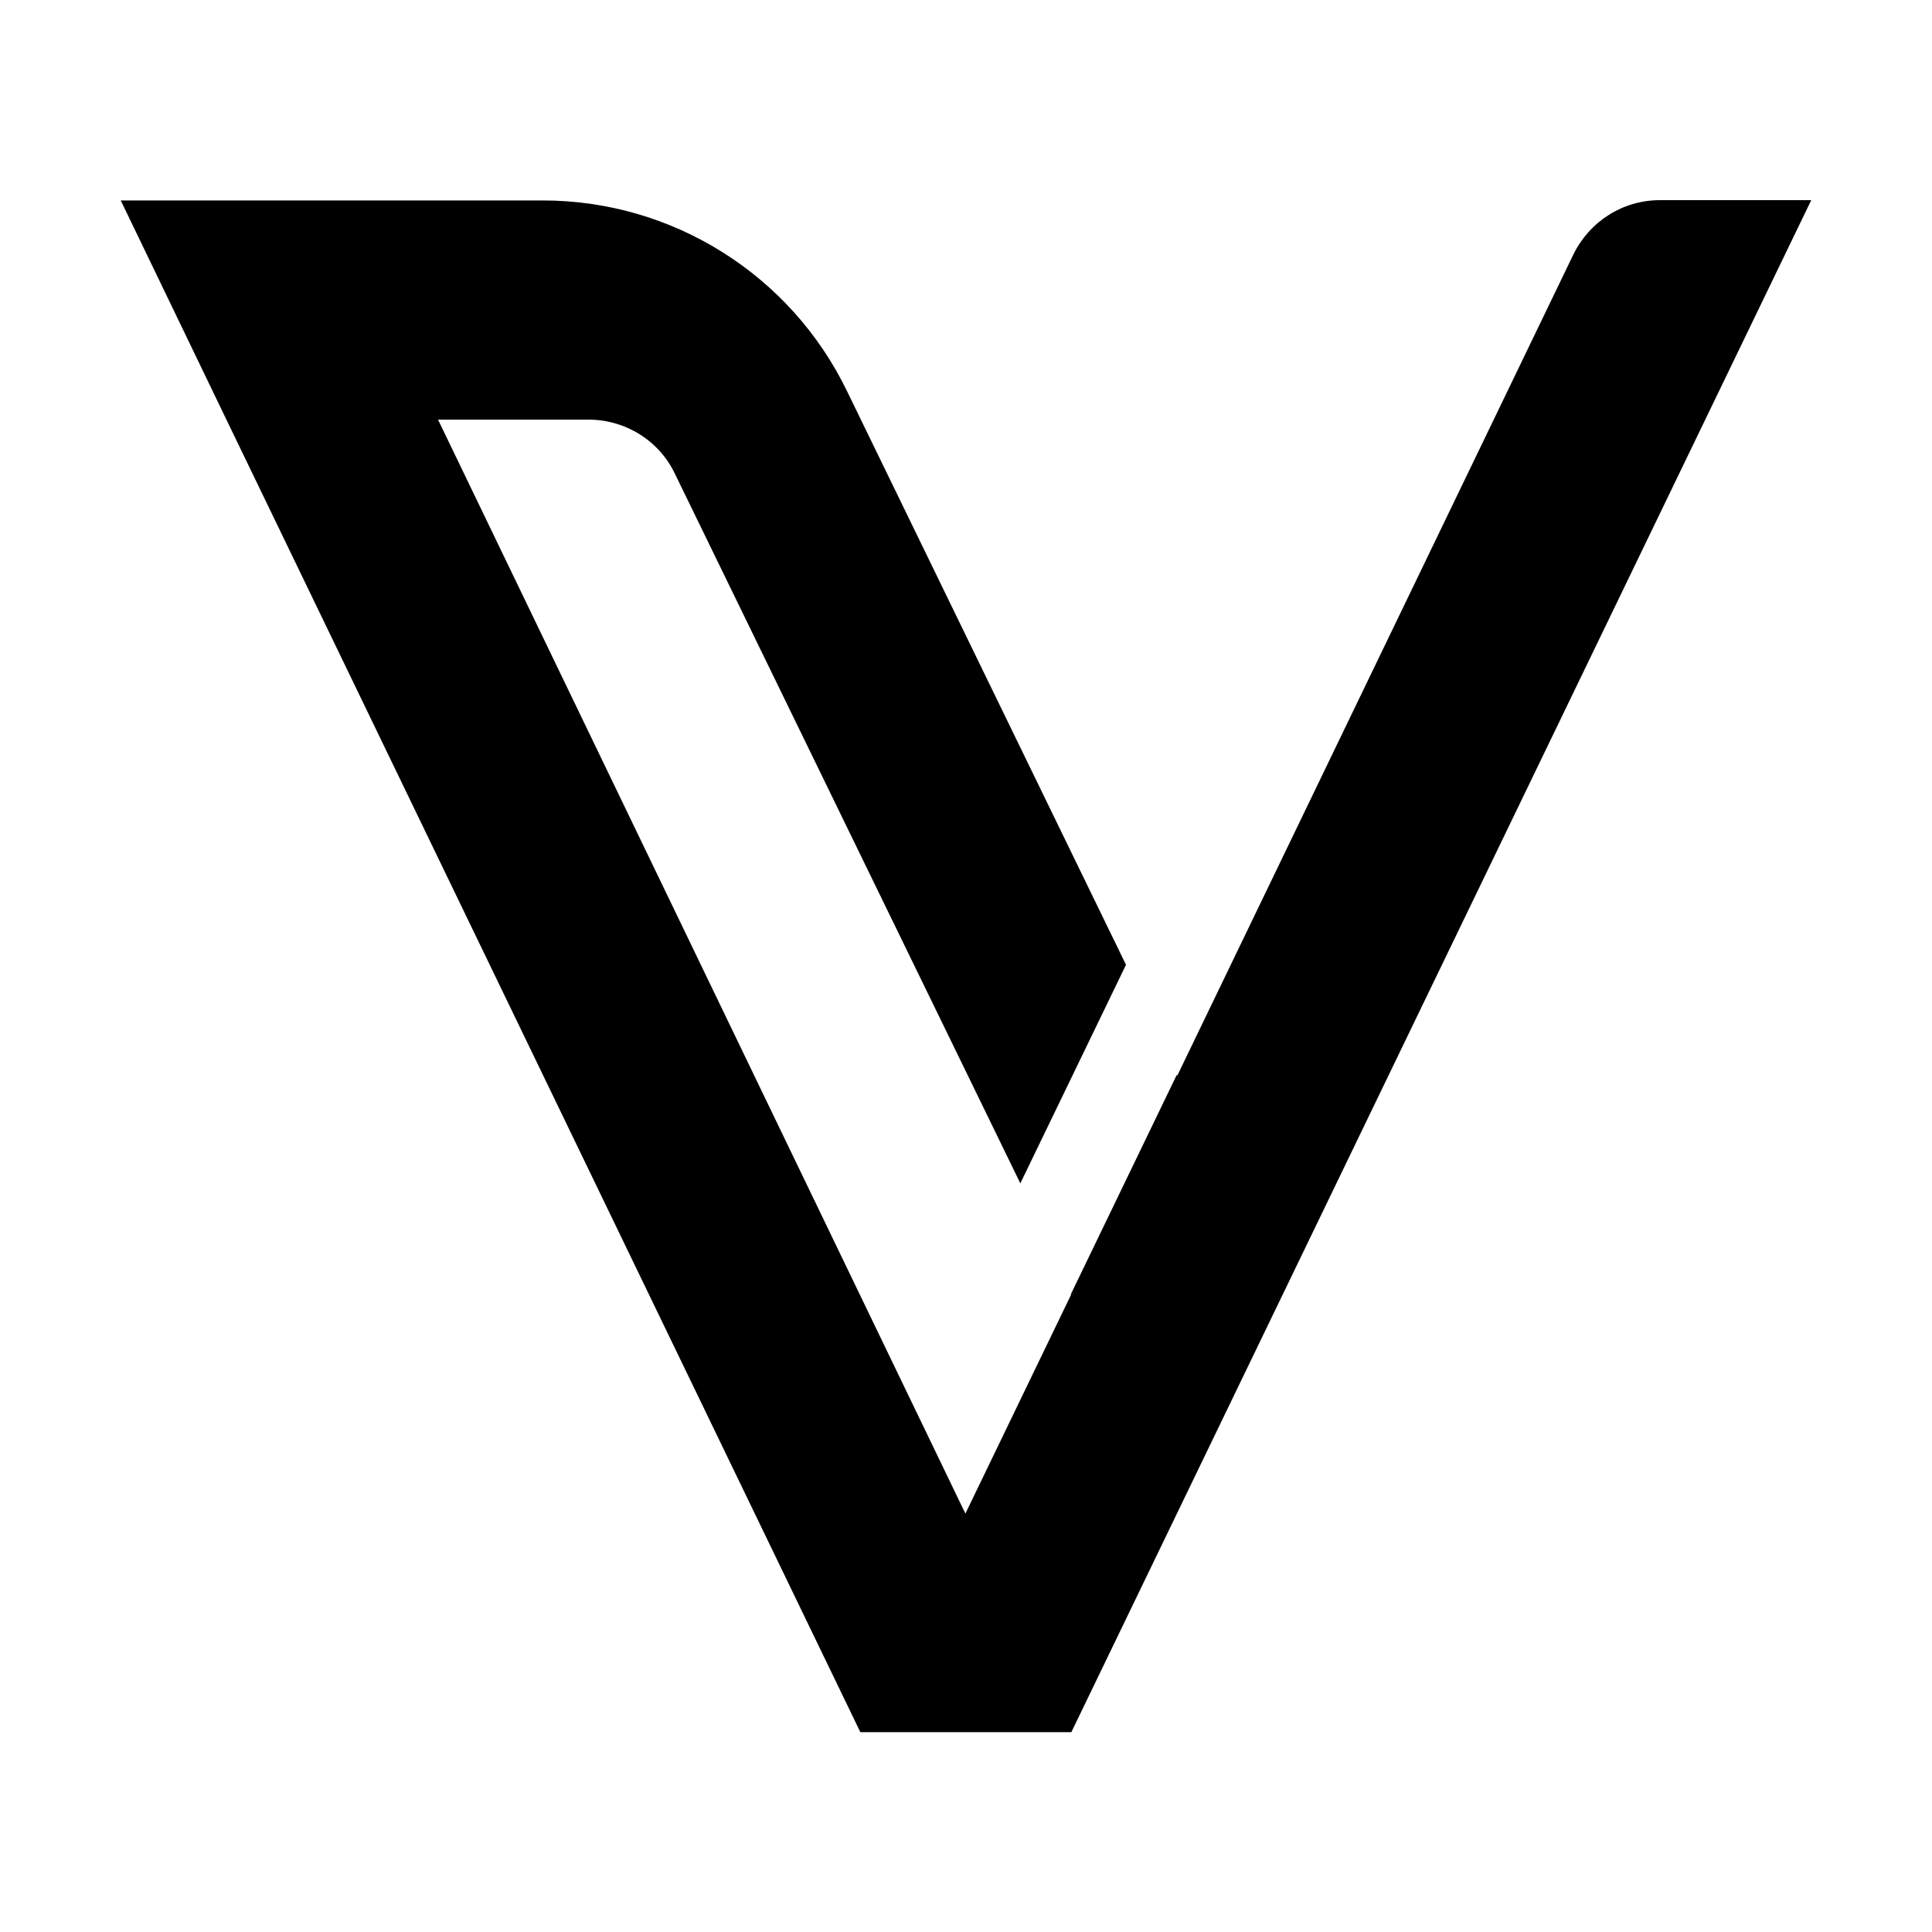
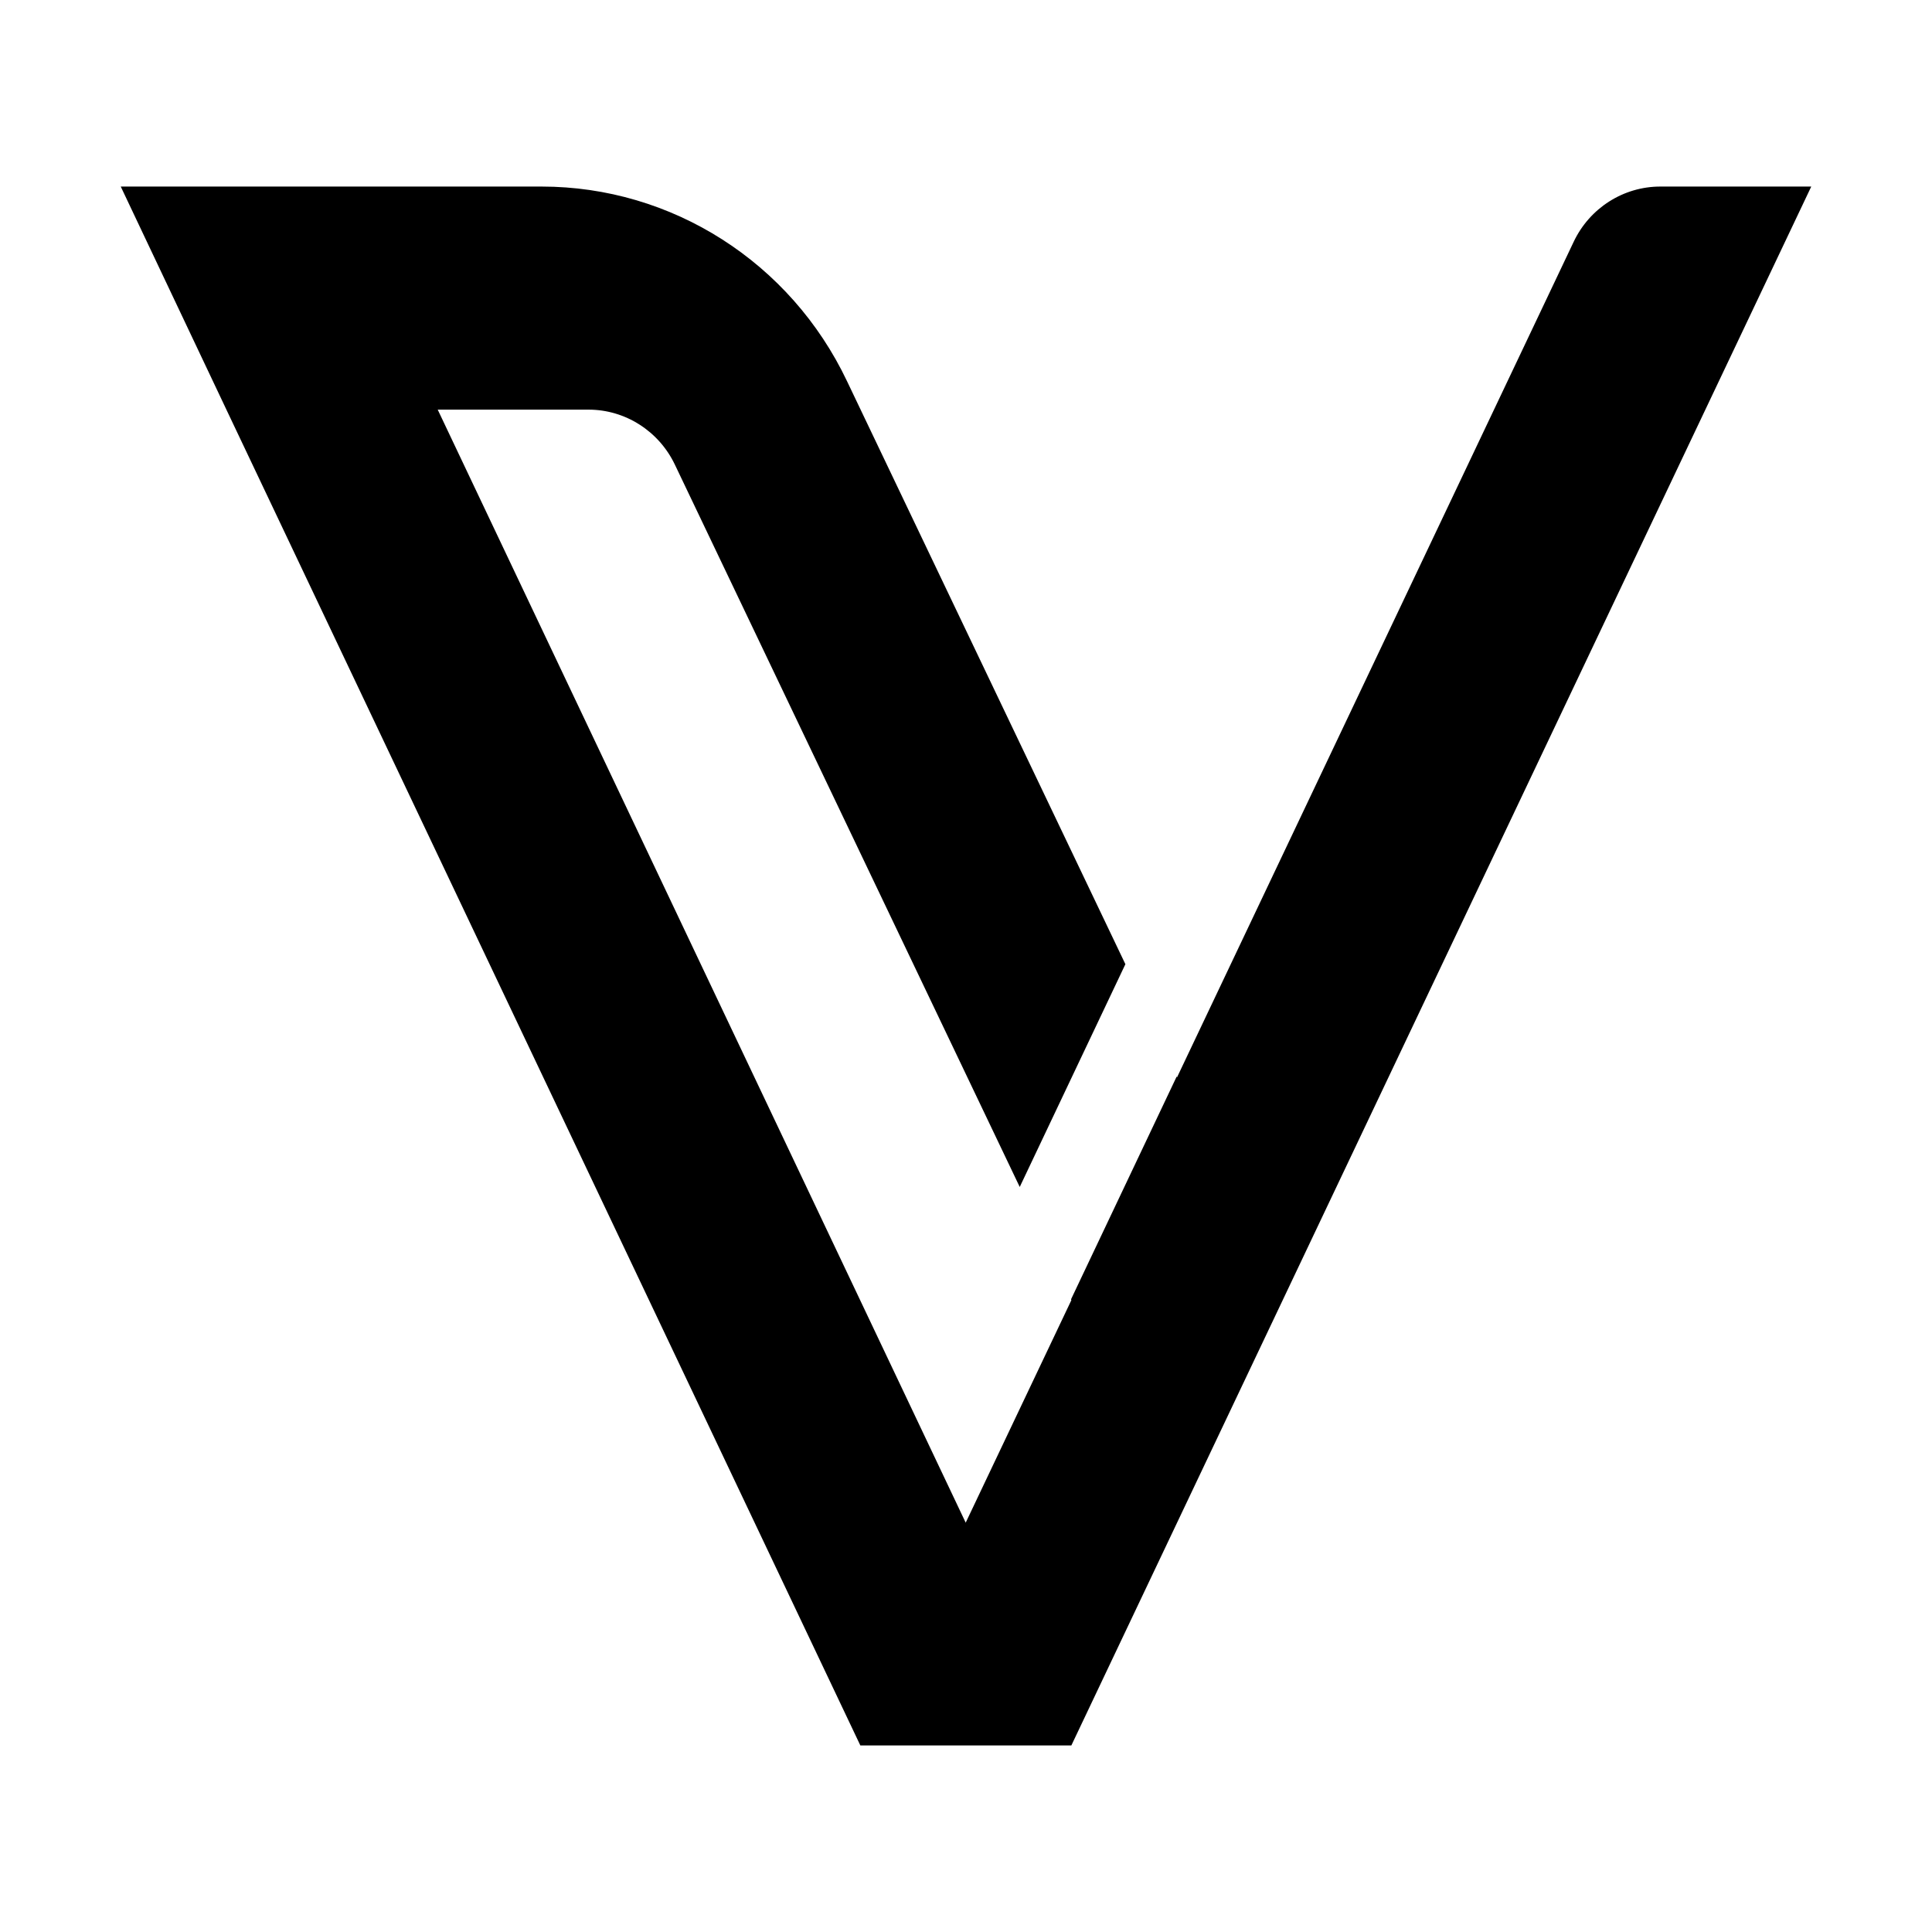
<svg xmlns="http://www.w3.org/2000/svg" fill="currentColor" viewBox="0 0 64 64">
-   <path d="M60 6.63h-5.01c-1.23 0-2.33.7-2.87 1.8L39 35.63l-.02-.02-3.5 7.25v.03l-3.5 7.25L14.51 13.9h4.98c1.23 0 2.35.7 2.87 1.8L33.8 39.2l3.5-7.24-9.23-18.98a11.2 11.2 0 0 0-10.1-6.34H4l3.5 7.26 21 43.48h6.99z" />
+   <path d="M60 6.18h-5c-1.22 0-2.34.71-2.87 1.83L38.99 35.69l-.01-.03-3.5 7.38.01.03-3.5 7.37L14.5 13.57h5c1.21 0 2.33.71 2.86 1.83l11.42 23.92 3.5-7.38-9.22-19.31c-1.87-3.94-5.8-6.45-10.12-6.45H4l3.5 7.39 21 44.25h6.99z" />
</svg>
